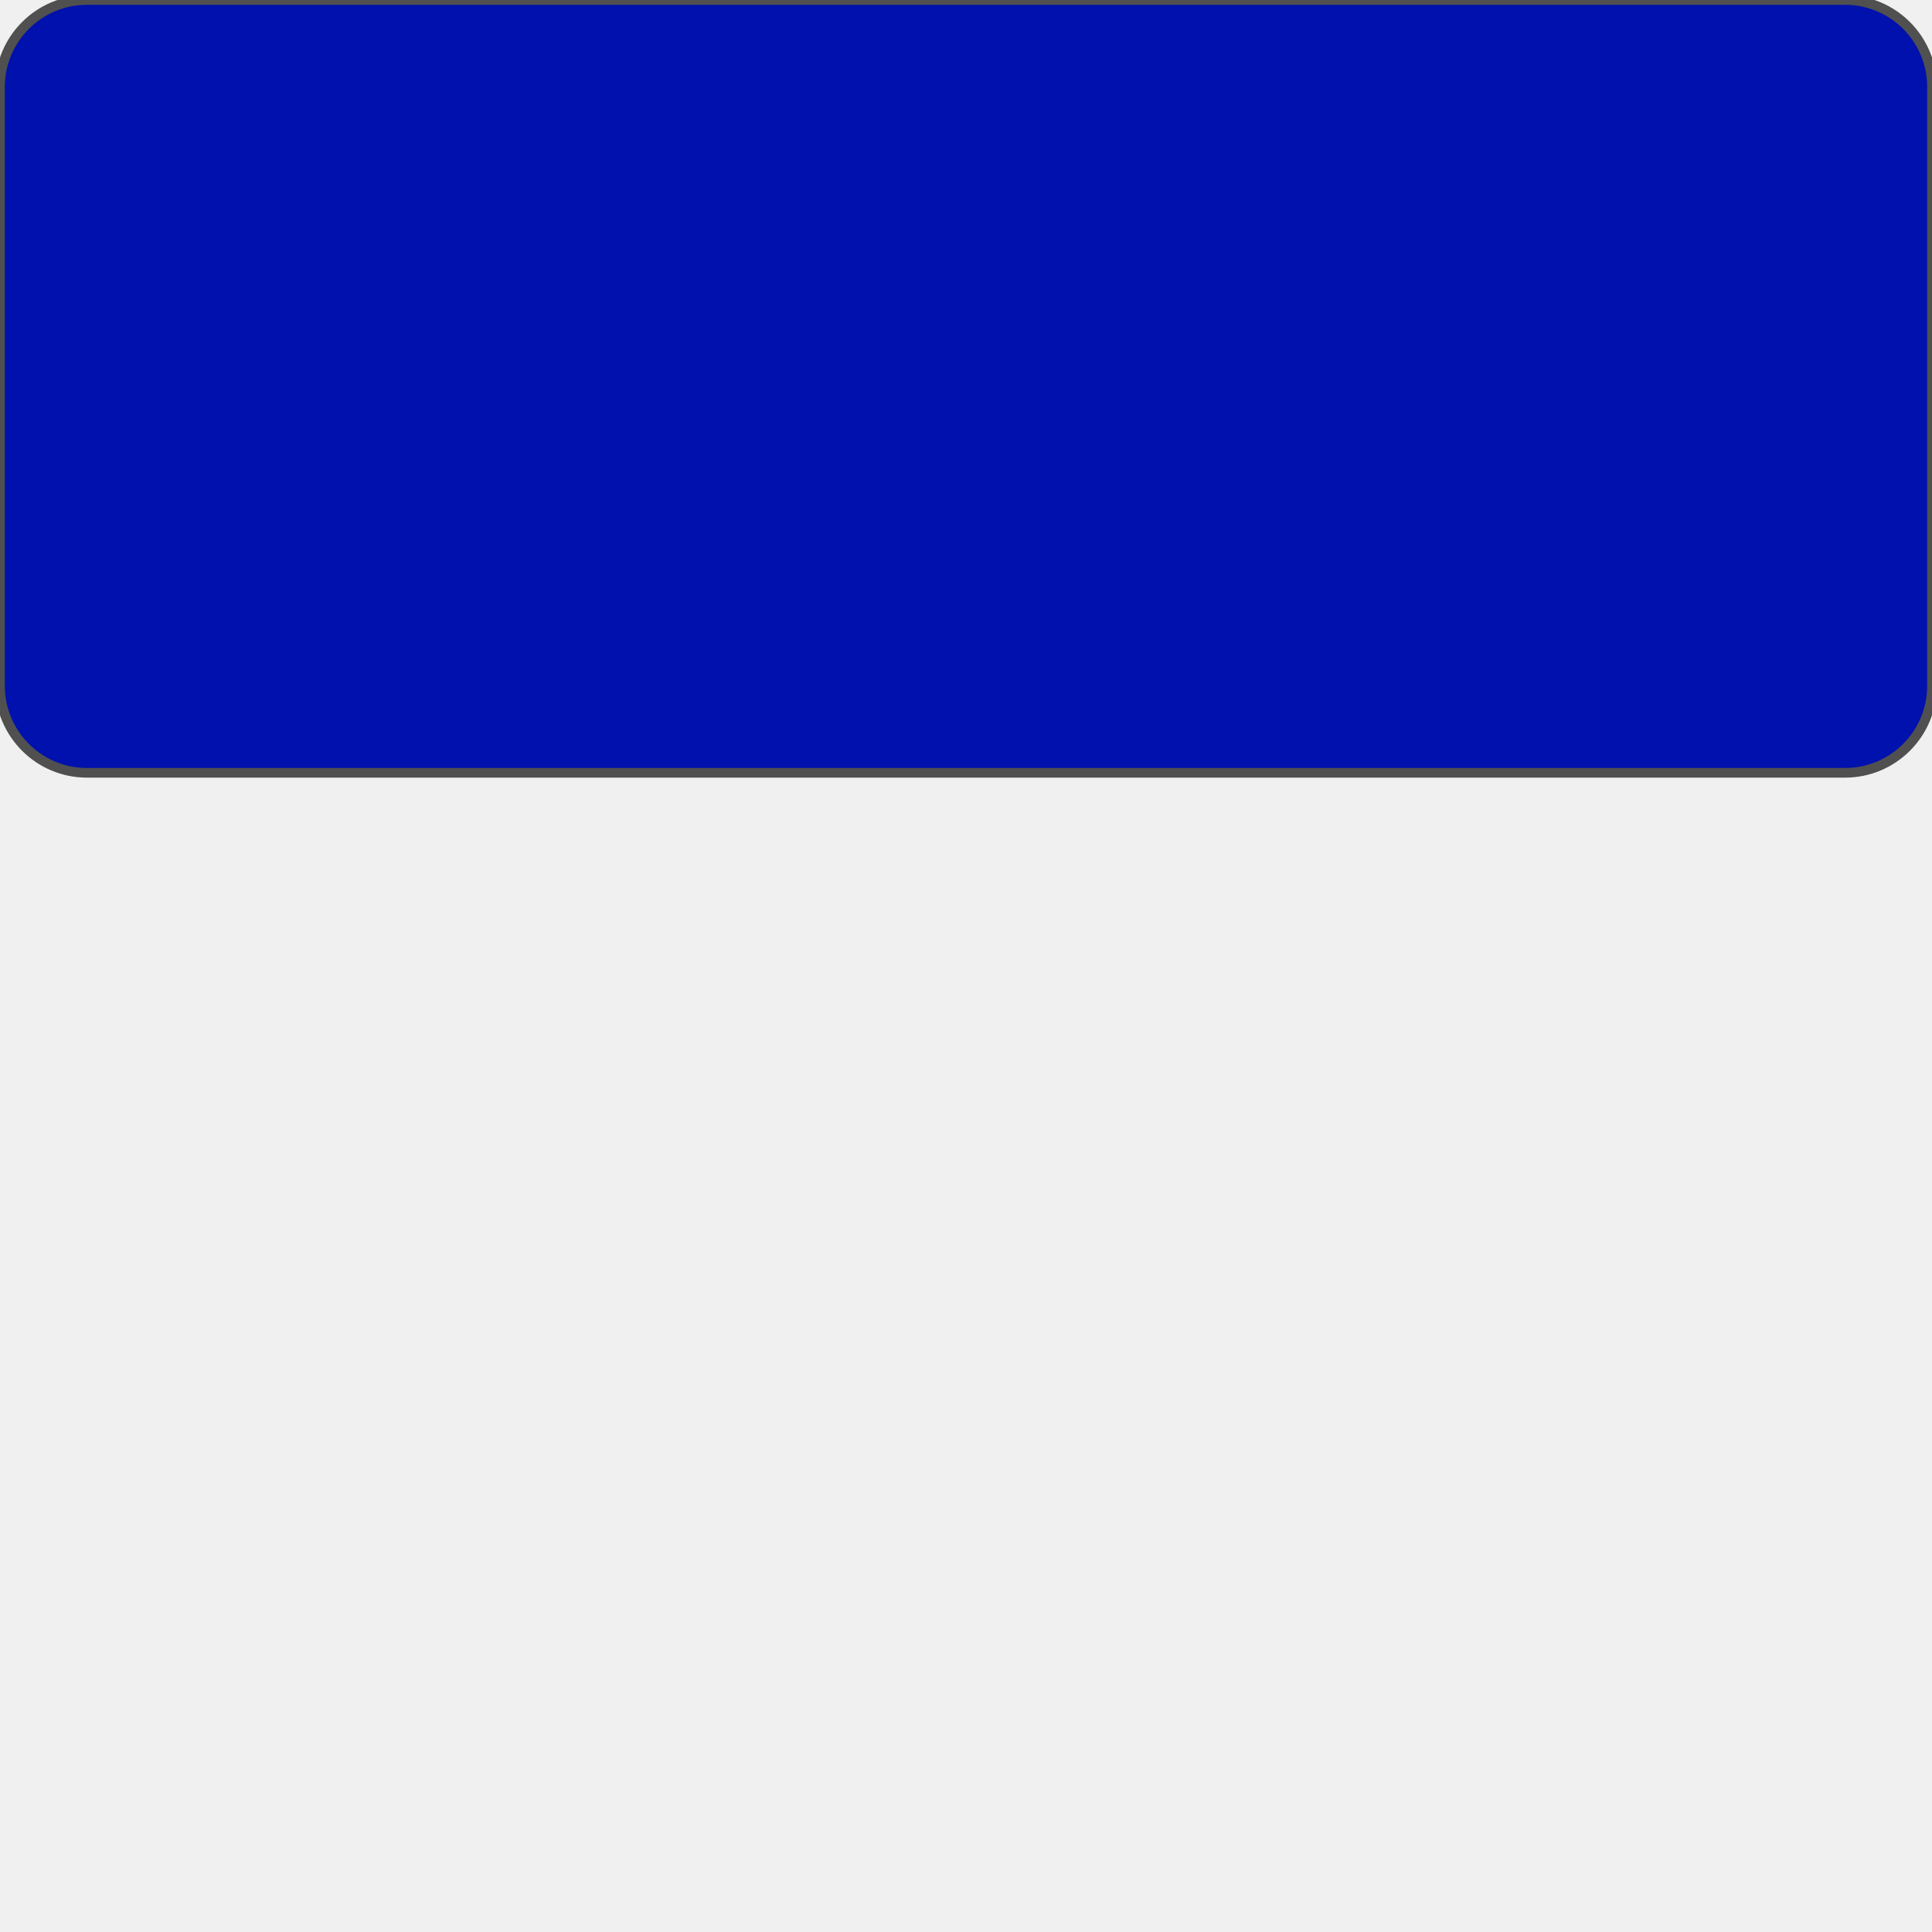
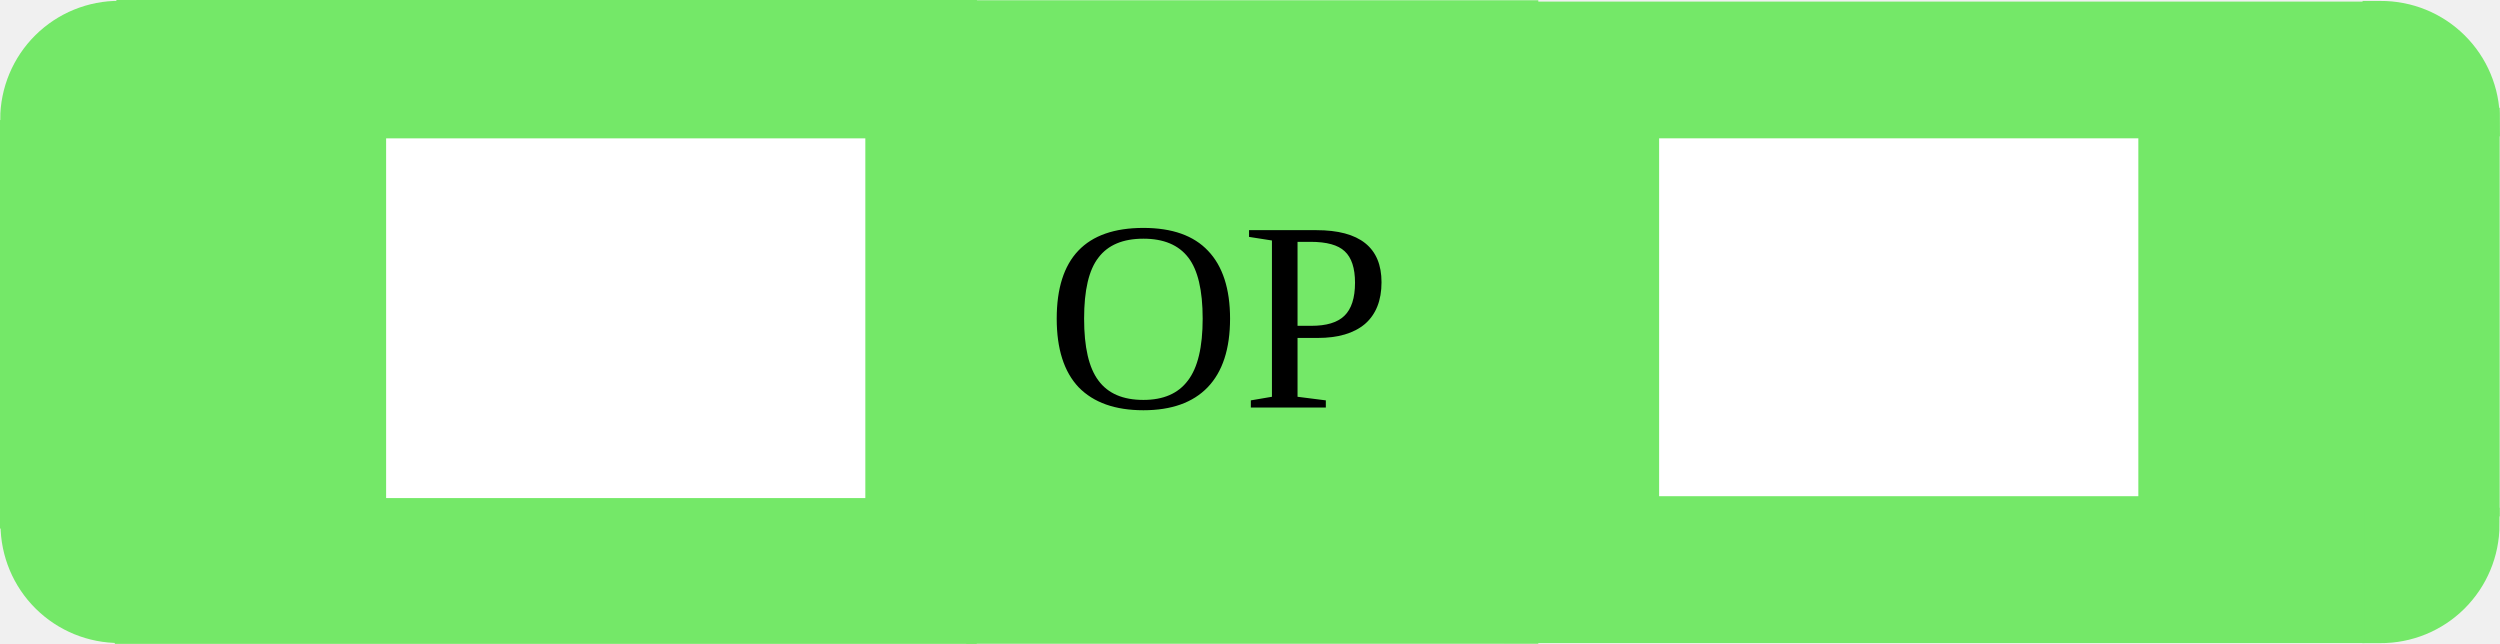
- <svg xmlns="http://www.w3.org/2000/svg" height="200" version="1.1" width="200" style="overflow: hidden; position: absolute; left: 200px; top: 200px;">
-   <defs style="-webkit-tap-highlight-color: rgba(0, 0, 0, 0);" />
-   <path fill="#0011ad" stroke="#505050" d="M0,9A9,9,0,0,1,9,0L191,0A9,9,0,0,1,200,9L200,71A9,9,0,0,1,191,80L9,80A9,9,0,0,1,0,71L0,9" fill-opacity="1" style="-webkit-tap-highlight-color: rgba(0, 0, 0, 0);" />
+ <svg xmlns="http://www.w3.org/2000/svg" height="22.402" version="1.1" width="86.981" style="overflow:hidden" id="svg2">
+   <defs id="defs20" />
+   <rect style="opacity:0.549;fill:#ff2600;fill-opacity:0;stroke:#000000;stroke-width:1.098;stroke-miterlimit:4;stroke-opacity:0;stroke-dasharray:none" id="name-bounding-box" width="7.252" height="8.136" x="35.972" y="6.579" />
+   <g id="colors" style="fill:#74e868;stroke:#74e868;">
+     <rect y="1.609" x="35.218" height="19.188" width="16.703" id="nameRect" style="stroke-width:3.201;stroke-miterlimit:4;stroke-opacity:1;stroke-dasharray:none" class="x-shift-first y-stretch-first y-stretch-second x-stretch-name y-stretch-name" />
+     <rect id="RRect" style="stroke-width:0.587;overflow:hidden" rx="0" r="0" height="13.627" width="33.716" y="4.045" x="52.959" class="x-shift-name y-shift-name x-stretch-second y-stretch-second x-shift-second y-shift-second" />
+     <path style="stroke-width:1.18;overflow:hidden" d="m 82.79,0.623 0,3.531 3.594,0 a 3.54,3.54 0 0 0 -3.562,-3.531 l -0.031,0 z" id="TRCorner" class="x-shift-name x-shift-second x-shift-second" />
+     <path style="stroke-width:1.18;overflow:hidden" d="m 82.78,21.786 0,-3.531 3.594,0 a 3.54,3.54 0 0 1 -3.562,3.531 l -0.031,0 z" id="BRCorner" class="x-shift-name y-shift-name x-shift-second y-shift-second x-shift-second y-shift-second" />
+     <rect id="LRect" style="stroke-width:0.584" rx="0" r="0" height="13.629" width="33.411" y="4.469" x="0.292" class="x-stretch-name y-stretch-name x-stretch-first y-stretch-first" />
+     <path style="stroke-width:1.18;overflow:hidden" d="m 4.191,0.619 0,3.531 -3.594,0 A 3.54,3.54 0 0 1 4.159,0.619 l 0.031,0 z" id="path9-6" />
+     <path style="stroke-width:1.18;overflow:hidden" d="m 4.202,21.782 0,-3.531 -3.594,0 a 3.54,3.54 0 0 0 3.562,3.531 l 0.031,0 z" id="path9-6-5" class="x-stretch-name y-stretch-first" />
+     <rect style="stroke-width:0.844" id="LTRect" width="29.096" height="3.919" x="4.472" y="0.422" class="x-stretch-name y-stretch-first" />
+     <rect style="stroke-width:0.851" id="LBRect" width="29.137" height="3.979" x="4.42" y="17.998" class="y-shift-name y-shift-second y-shift-first" />
+     <rect class="y-shift-name y-shift-first x-stretch-second x-shift-name x-shift-first y-shift-second" style="fill:#ffffff;fill-opacity:1;stroke:none;overflow:hidden" id="RinputField" width="16.673" height="12.515" x="57.725" y="4.749" />
+     <rect class="y-stretch-name y-stretch-first y-shift-first y-shift-second" style="fill:#ffffff;fill-opacity:1;stroke:none;overflow:hidden" id="LinputField" width="16.673" height="12.515" x="13.434" y="4.814" />
+     <rect style="stroke-width:0.843;overflow:hidden" id="RTRect" width="29.097" height="3.914" x="53.191" y="0.477" class="x-shift-name y-shift-name x-stretch-second y-stretch-second x-shift-second y-shift-second" />
+     <rect style="stroke-width:0.843;overflow:hidden" id="BRRect" width="29.097" height="3.914" x="52.749" y="18.039" class="x-shift-name y-shift-name x-stretch-second y-shift-second x-shift-first y-shift-first" />
+   </g>
+   <text id="name" x="36.376" y="14.18" style="font-size:9.44px">OP</text>
</svg>
